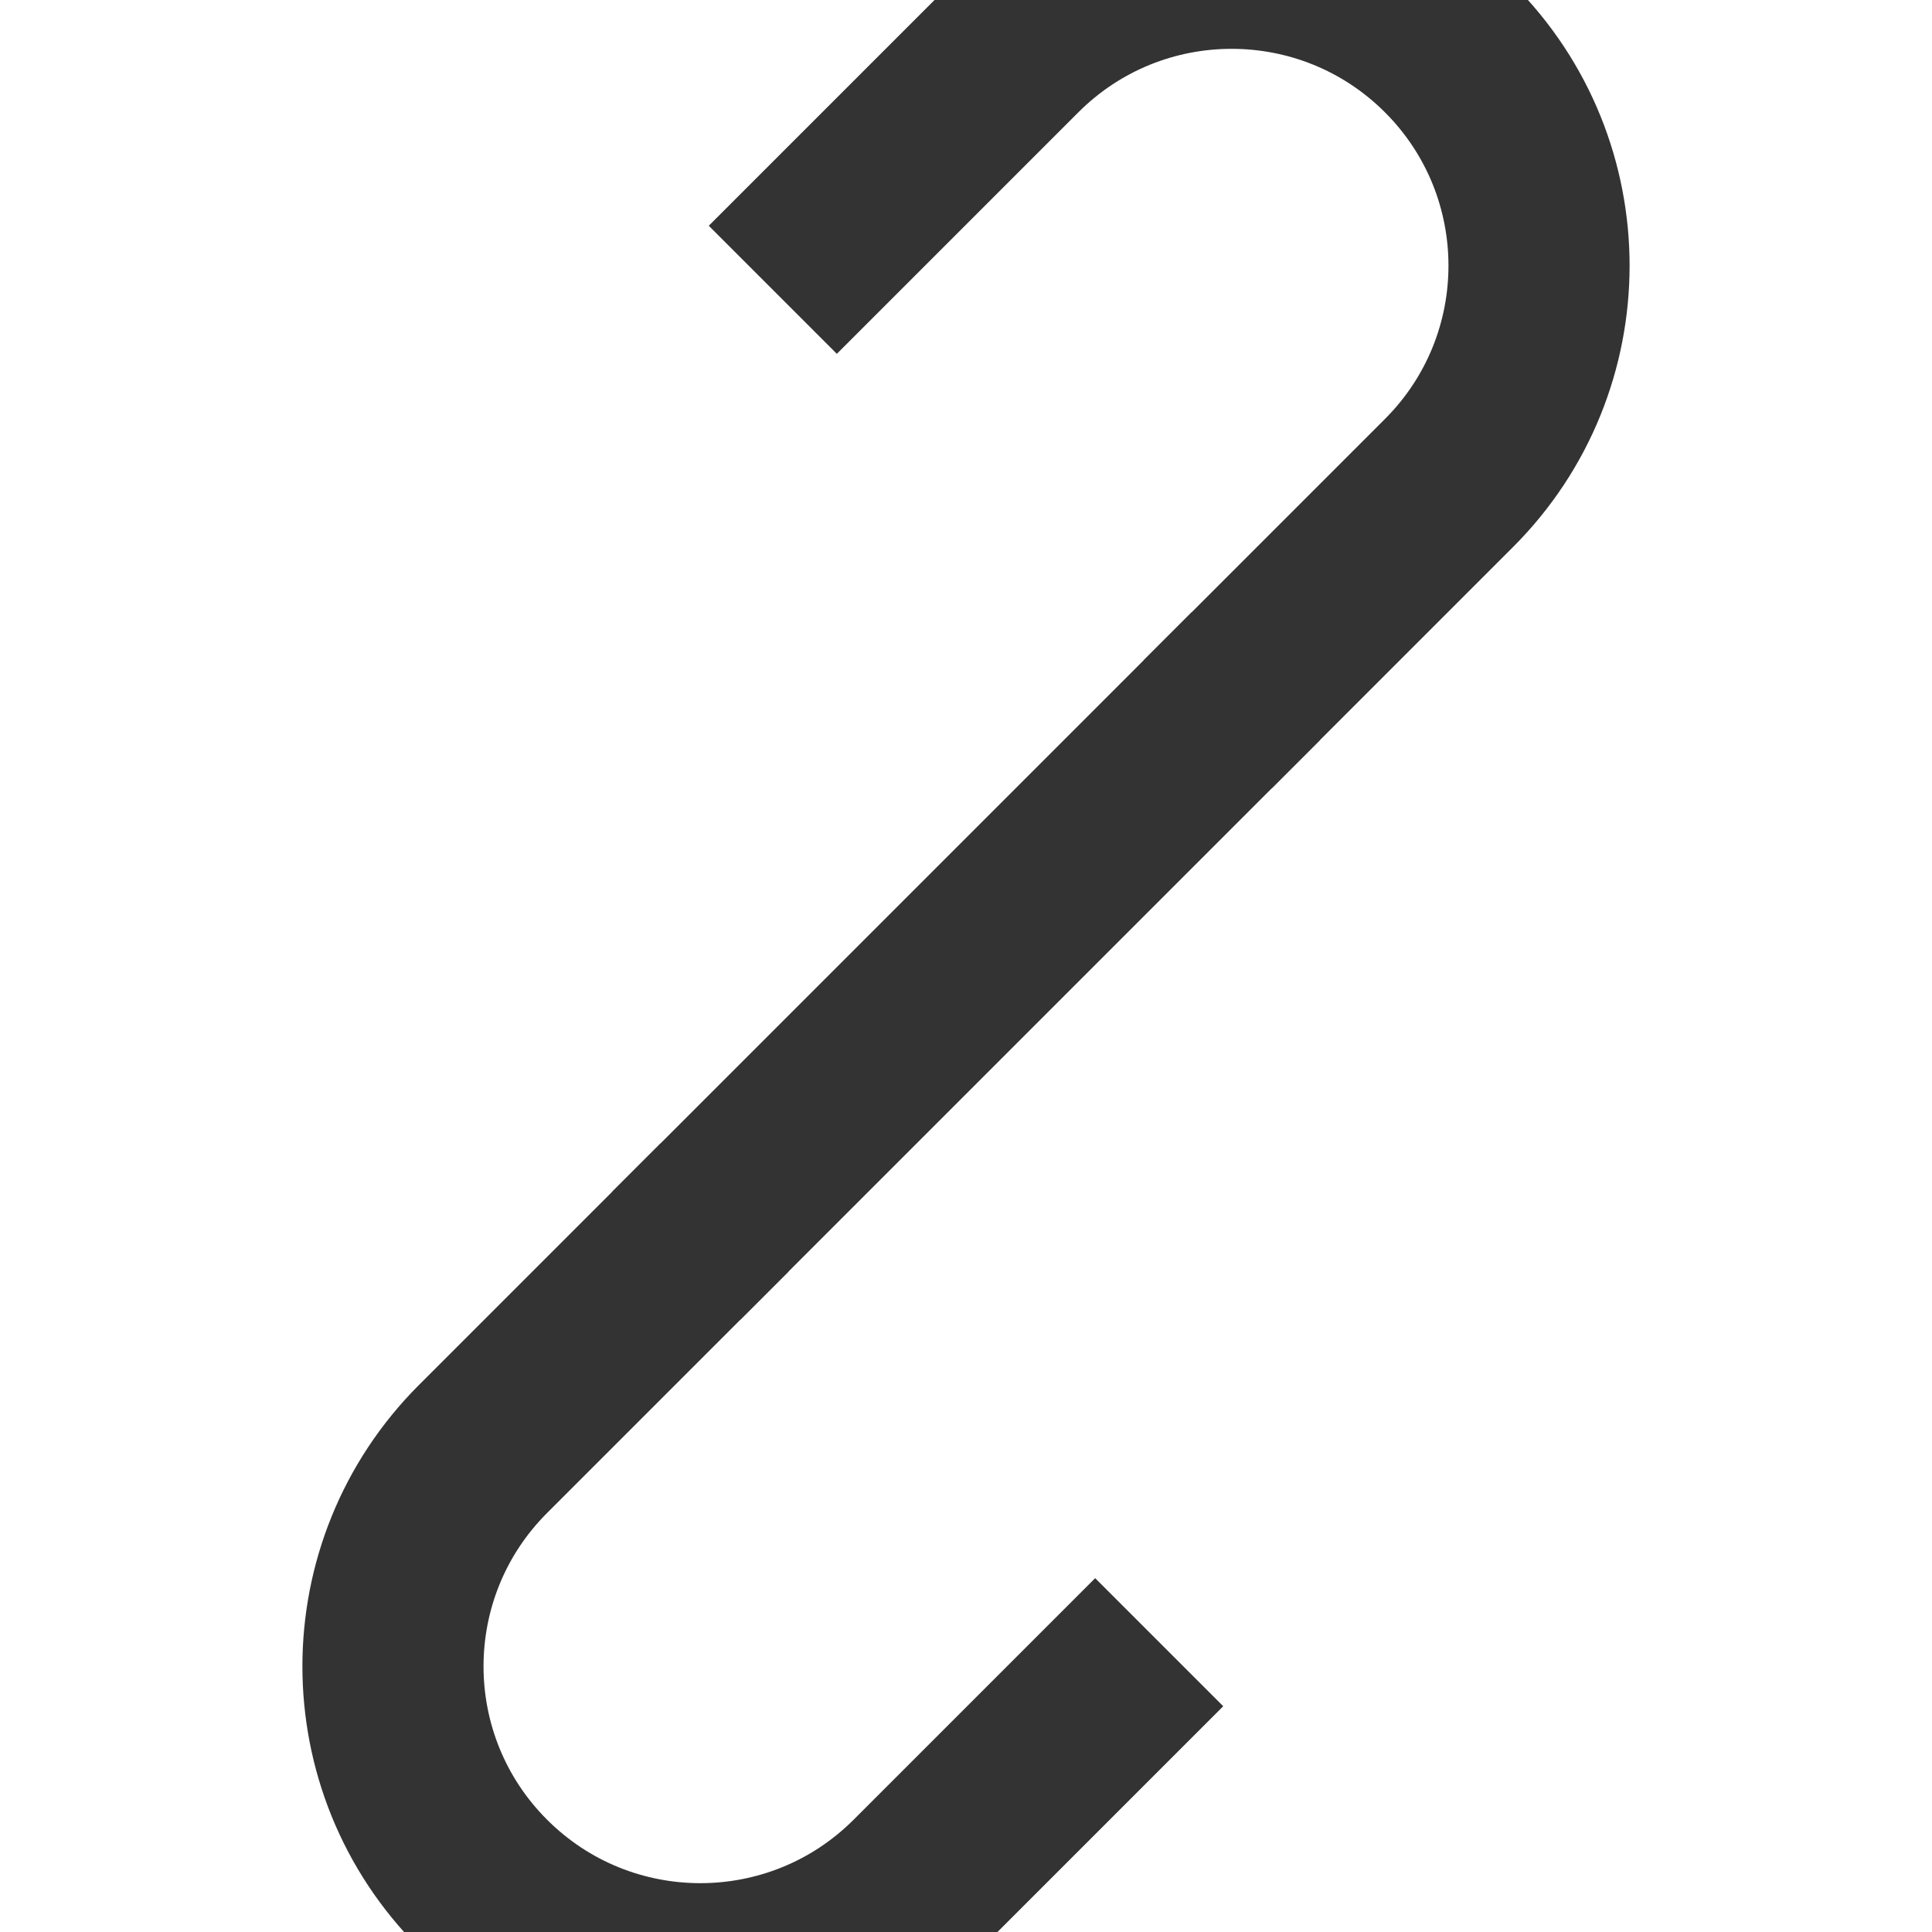
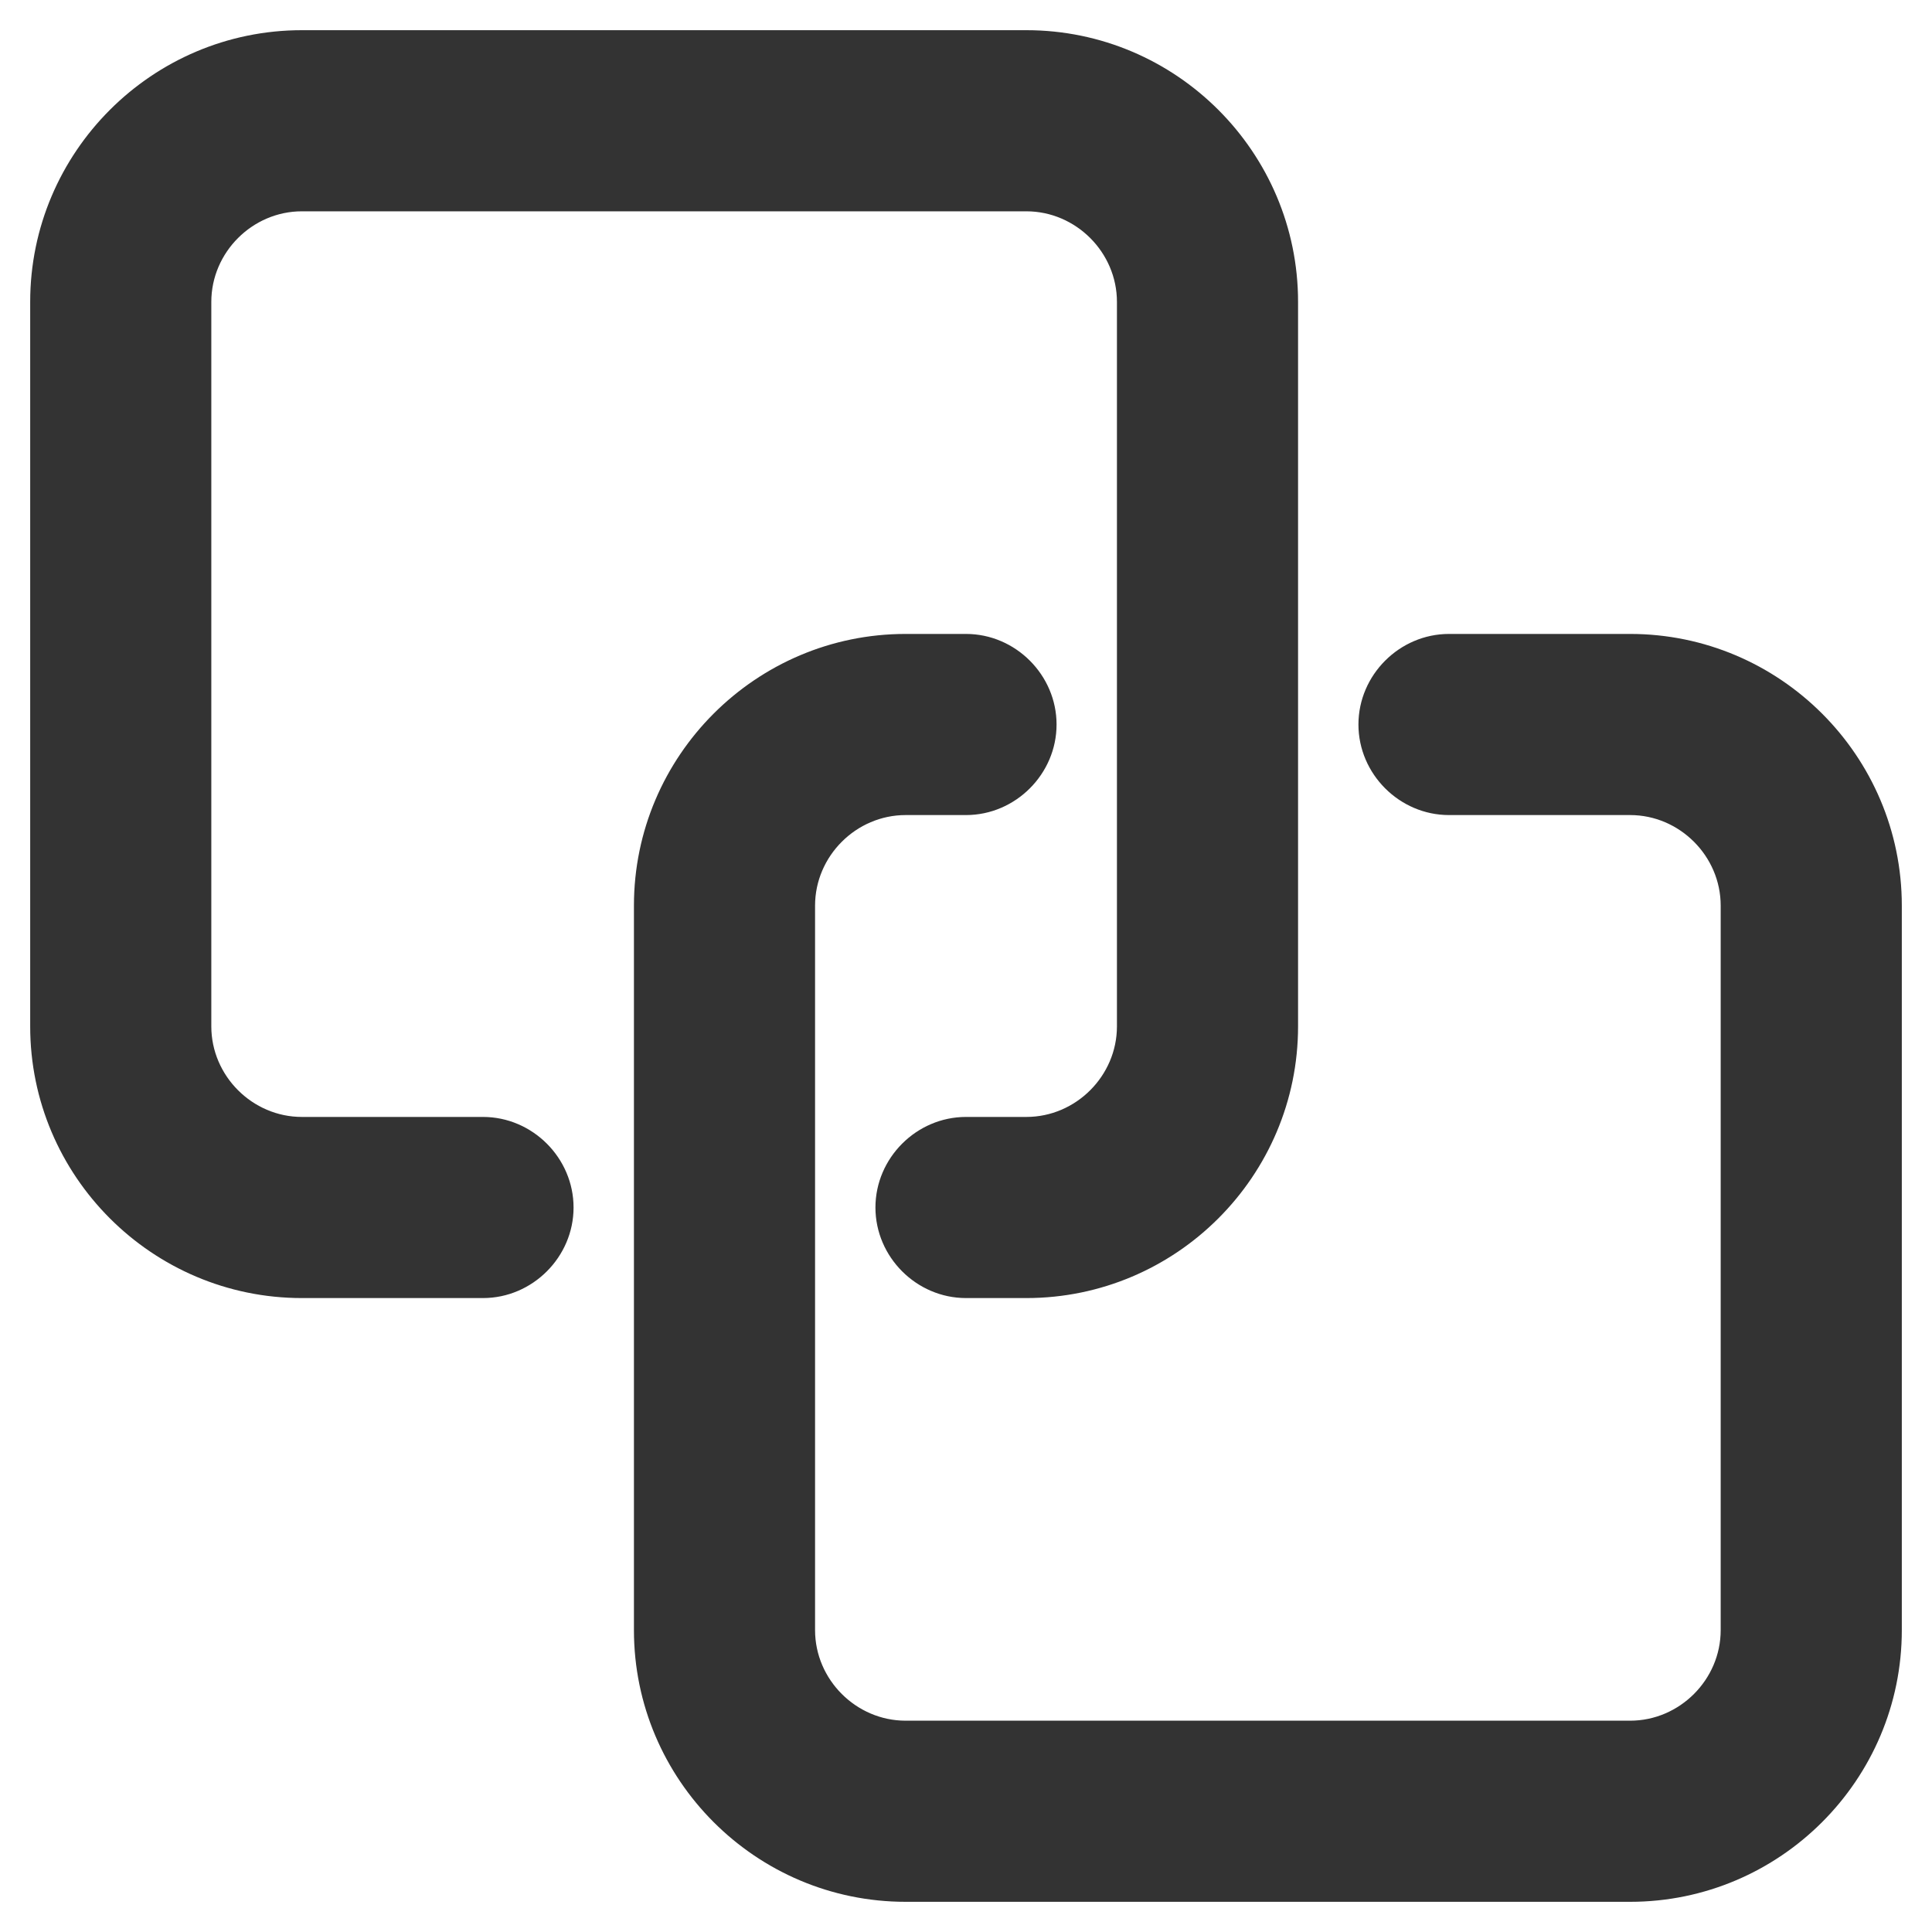
- <svg width="16" height="16" viewBox="0 0 16 16">
-   <path d="M6 10l-2 2a2.5 2.5 0 003.6 3.6l2-2M10 6l2-2a2.5 2.5 0 00-3.6-3.6l-2 2" fill="none" stroke="#333" stroke-width="1.5" />
-   <path d="M5.6 10.4l4.8-4.8" stroke="#333" stroke-width="1.5" />
+ <svg width="15" height="15" viewBox="0 0 1024 1024" fill="#333333">
+   <path d="M256 592H160c-26.24 0-48-21.76-48-48v-384c0-26.24 21.76-48 48-48h384c26.24 0 48 21.76 48 48v384c0 26.24-21.76 48-48 48H512c-26.24 0-48 21.76-48 48s21.76 48 48 48h32c79.36 0 144-64.64 144-144v-384C688 80.64 623.36 16 544 16h-384C80.64 16 16 80.64 16 160v384c0 79.36 64.64 144 144 144H256c26.24 0 48-21.76 48-48s-21.76-48-48-48z" />
+   <path d="M864 336H768c-26.24 0-48 21.76-48 48s21.76 48 48 48h96c26.24 0 48 21.76 48 48v384c0 26.24-21.76 48-48 48h-384c-26.24 0-48-21.76-48-48v-384c0-26.24 21.76-48 48-48H512c26.24 0 48-21.76 48-48s-21.76-48-48-48h-32c-79.36 0-144 64.64-144 144v384c0 79.36 64.64 144 144 144h384c79.36 0 144-64.64 144-144v-384c0-79.36-64.64-144-144-144z" />
</svg>
